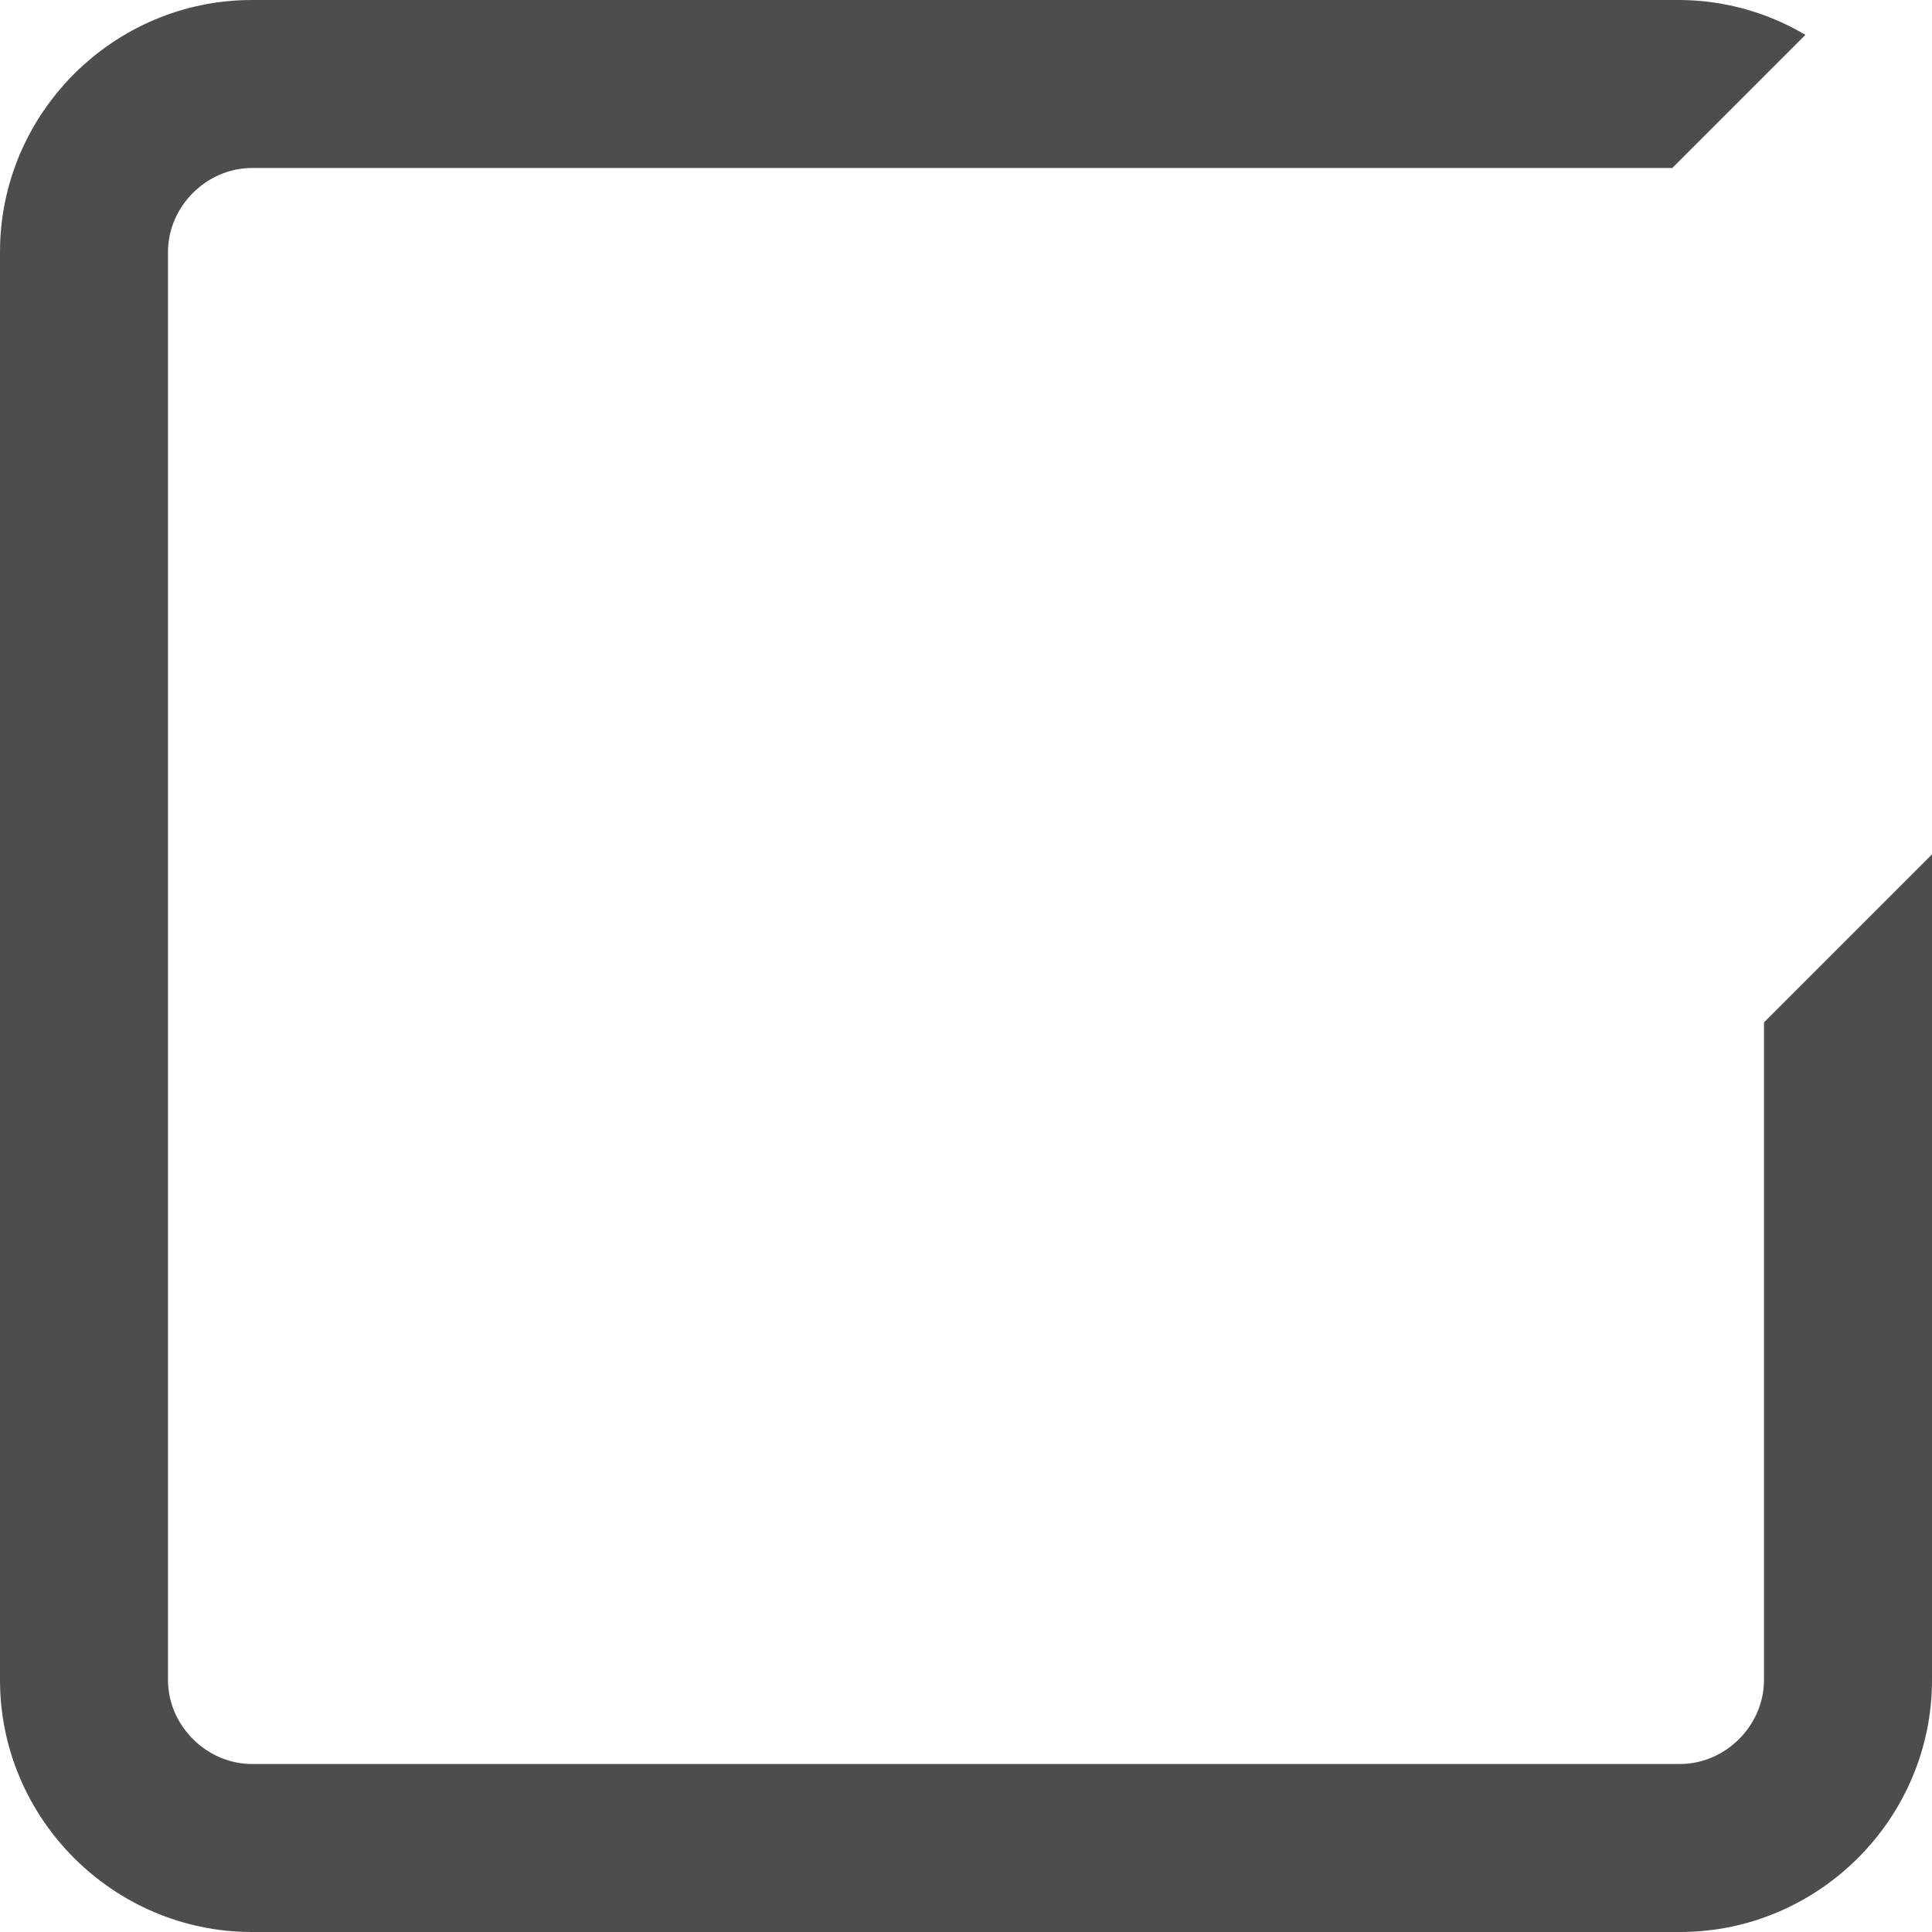
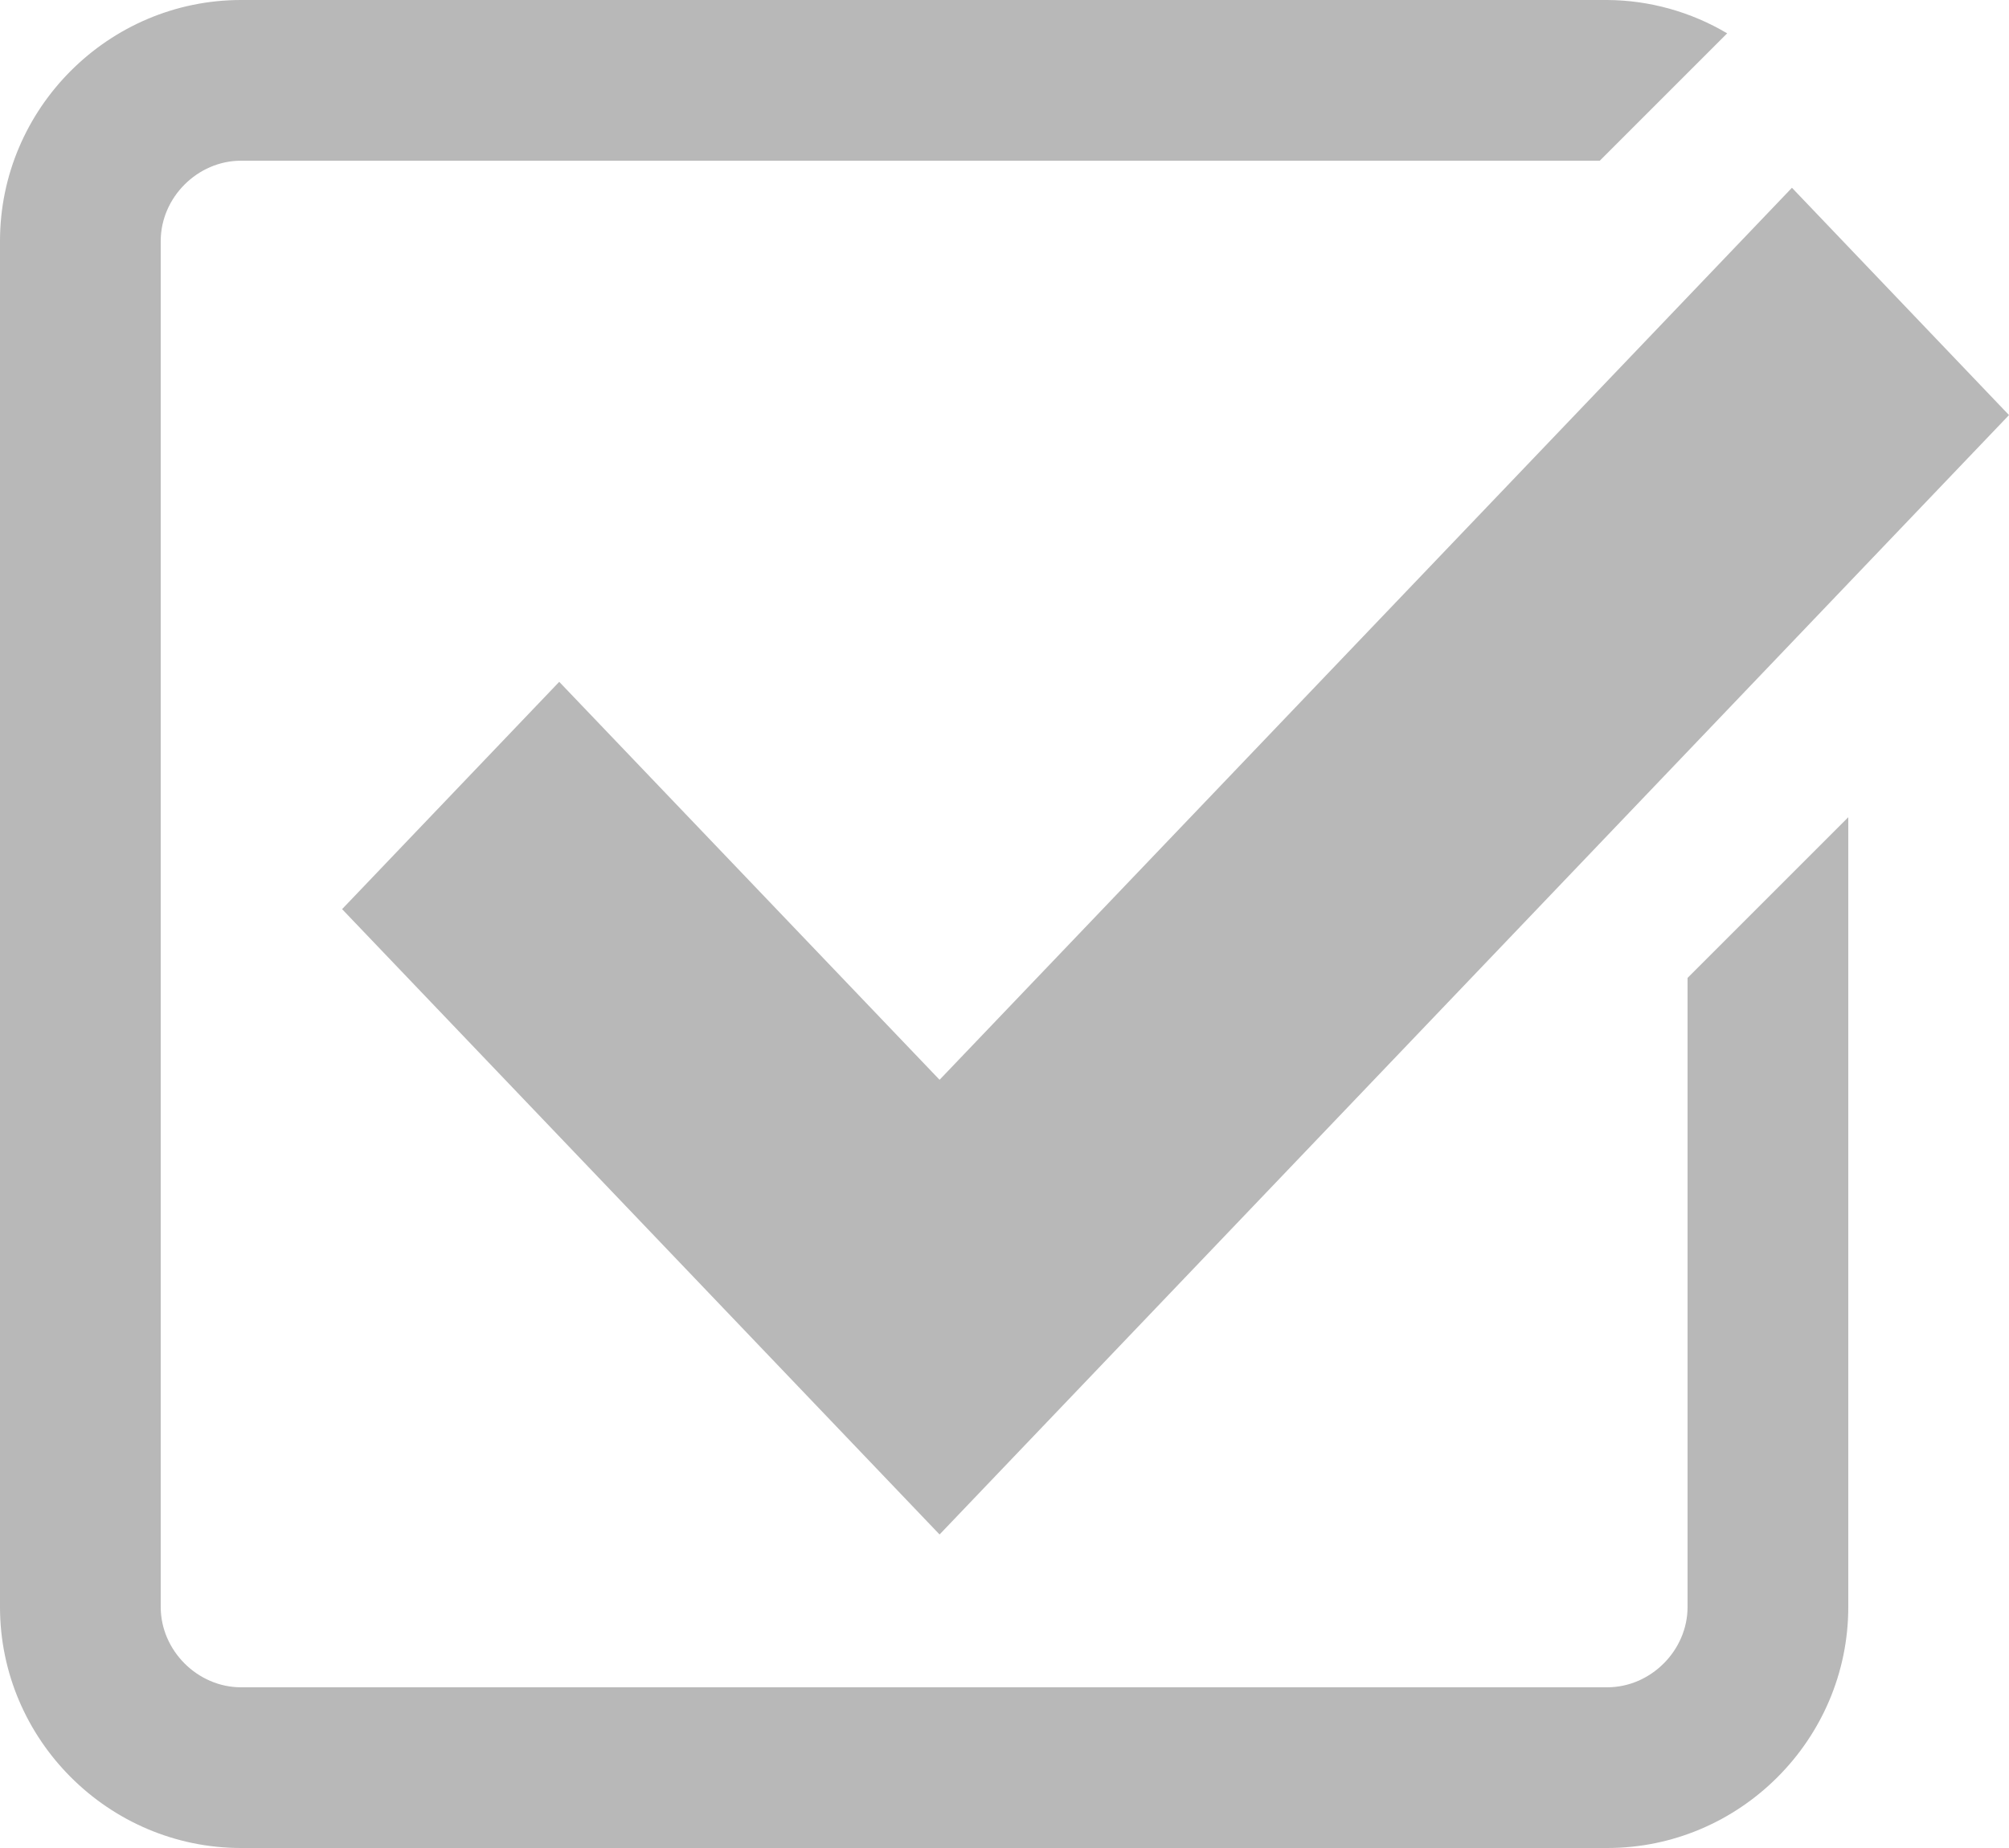
- <svg xmlns="http://www.w3.org/2000/svg" width="23" height="23" viewBox="0 0 23 23" fill="none">
-   <path d="M21 20C21 20.542 20.542 21 20 21H3C2.458 21 2 20.542 2 20V3C2 2.458 2.458 2 3 2H19.908L21.493 0.415C21.041 0.147 20.526 0.003 20 0H3C1.35 0 0 1.35 0 3V20C0 21.65 1.35 23 3 23H20C21.65 23 23 21.65 23 20V10.171L21 12.171V20Z" fill="#4D4D4D" />
+ <svg xmlns="http://www.w3.org/2000/svg" width="25" height="23" viewBox="0 0 25 23" fill="none">
+   <g opacity="0.4">
+     <path d="M6.959 8.486L4.257 11.315L11.692 19.098L25 5.166L22.299 2.337L11.692 13.439L6.959 8.486Z" fill="#4D4D4D" />
+     <path d="M21 20C21 20.542 20.542 21 20 21H3C2.458 21 2 20.542 2 20V3C2 2.458 2.458 2 3 2H19.908L21.493 0.415C21.041 0.147 20.526 0.003 20 0H3C1.35 0 0 1.35 0 3V20C0 21.65 1.35 23 3 23H20C21.65 23 23 21.65 23 20V10.171L21 12.171V20Z" fill="#4D4D4D" />
+   </g>
</svg>
